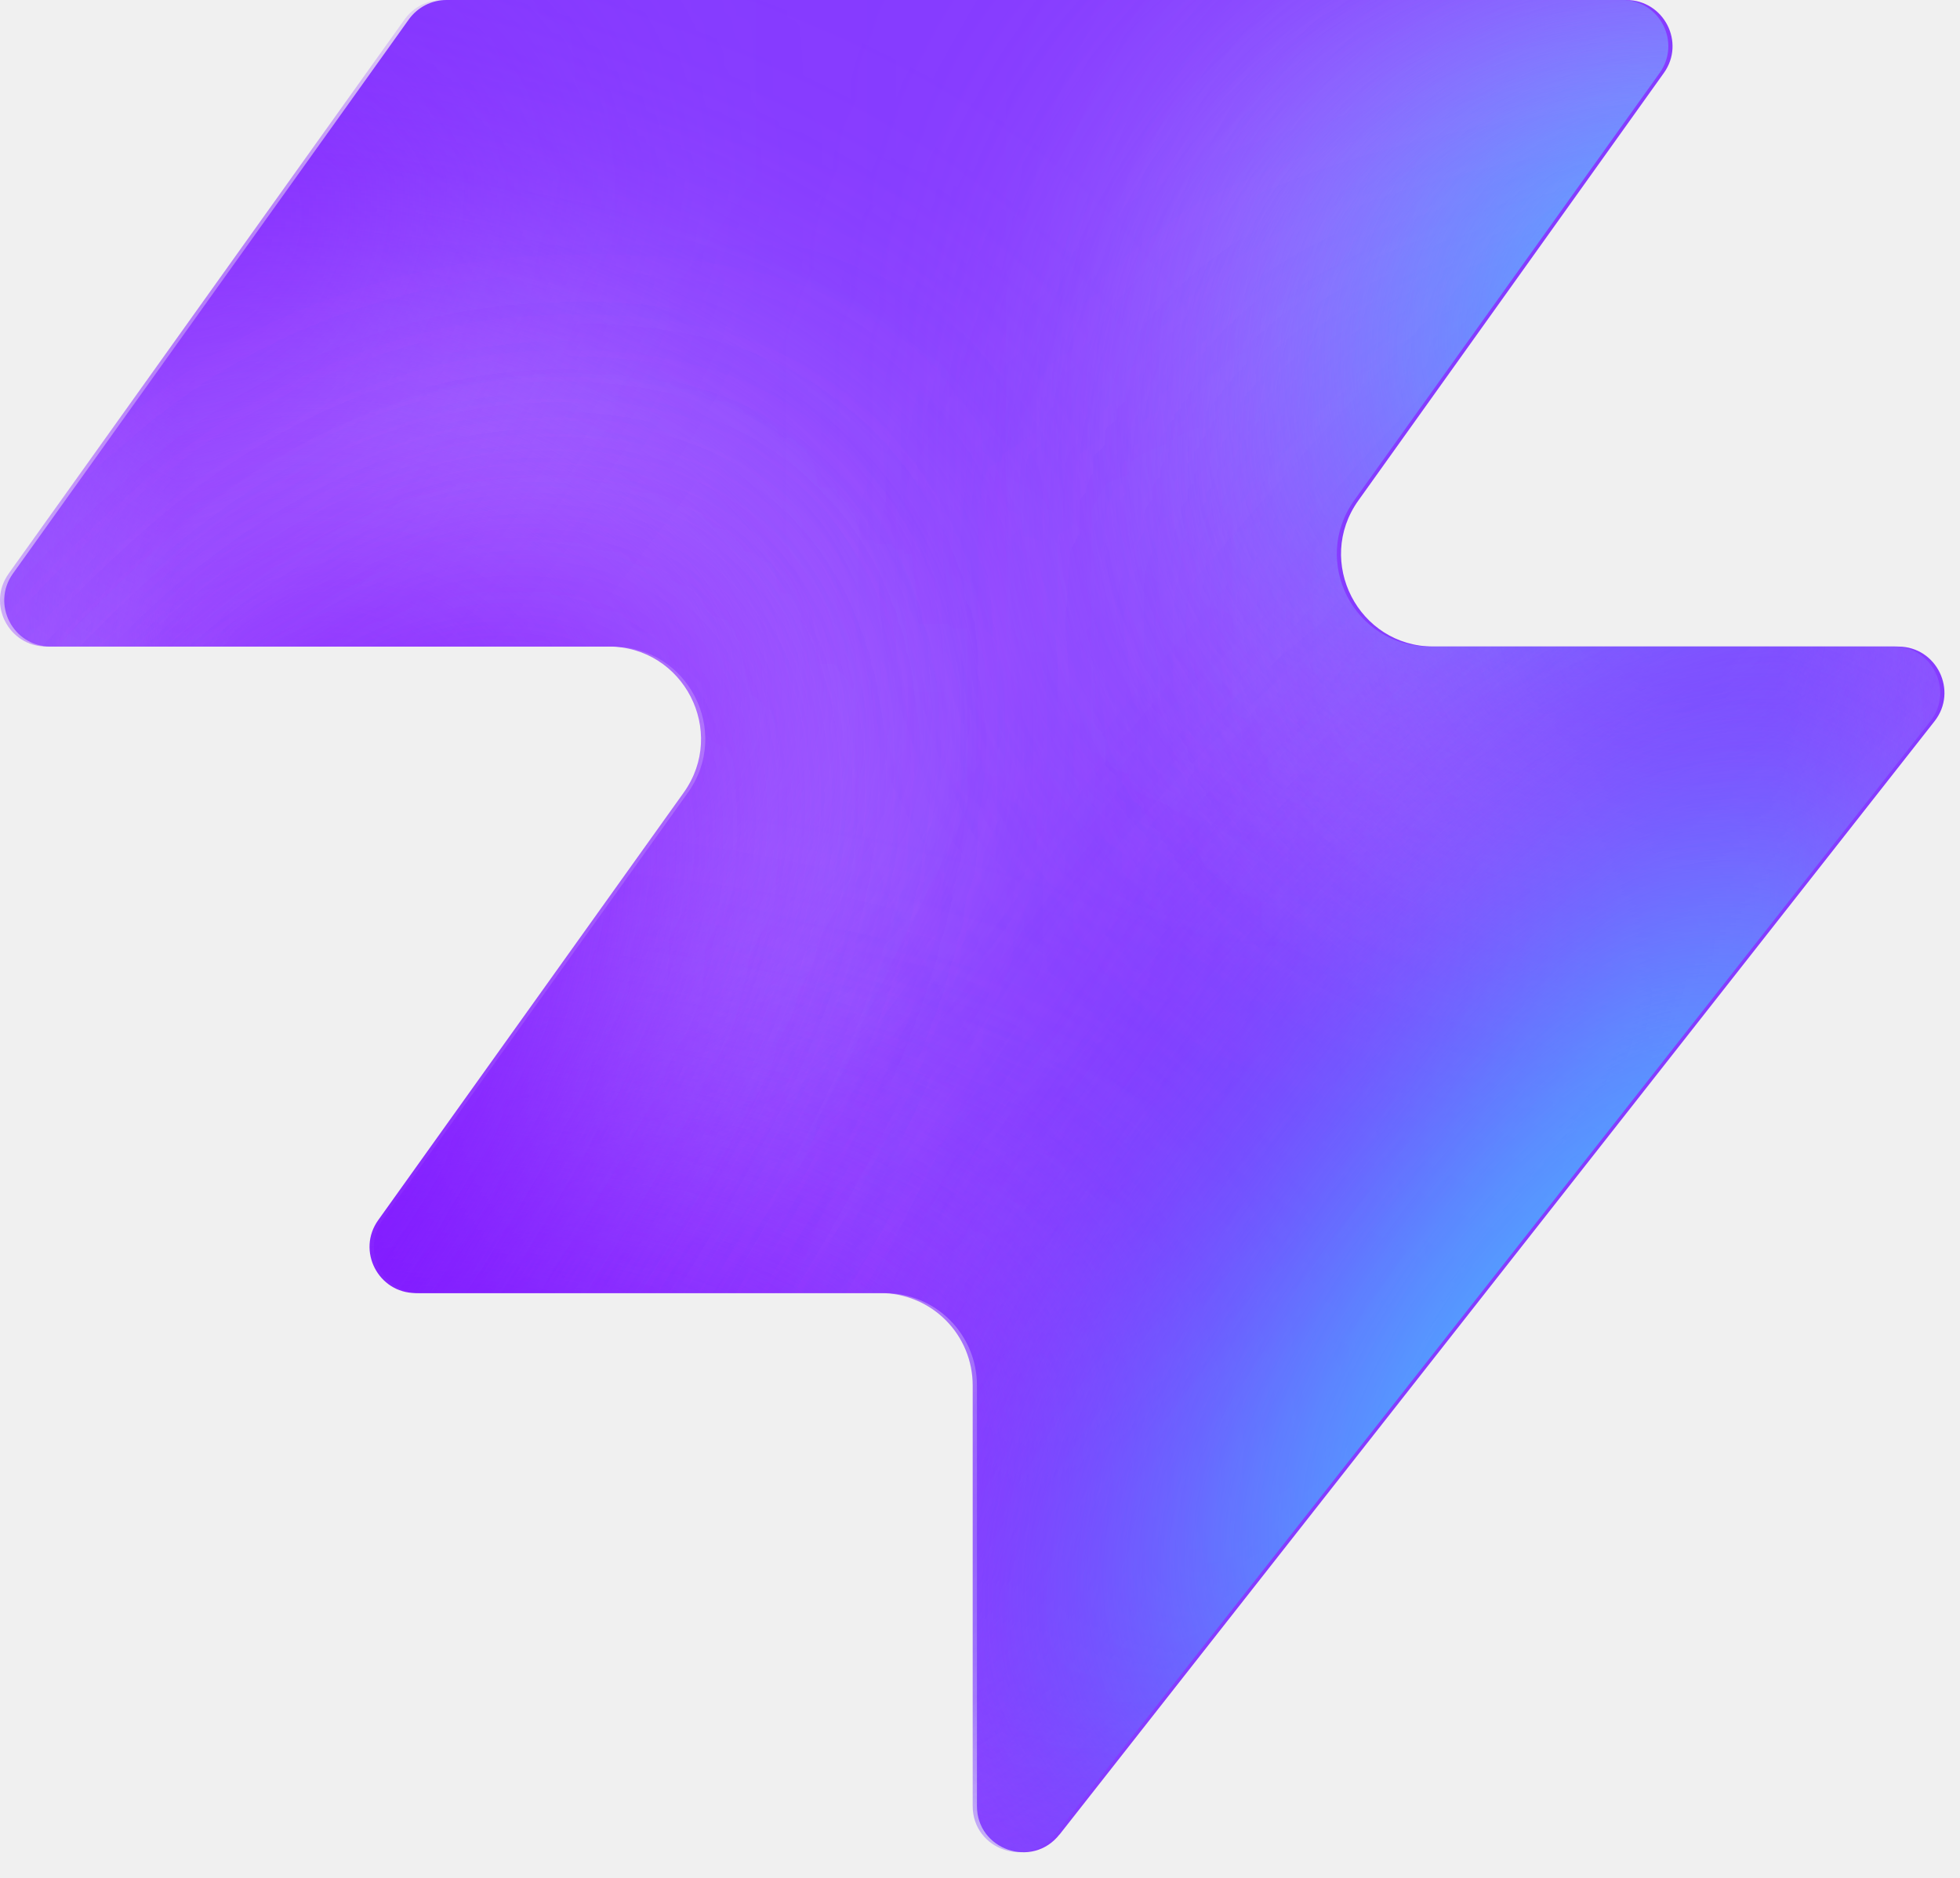
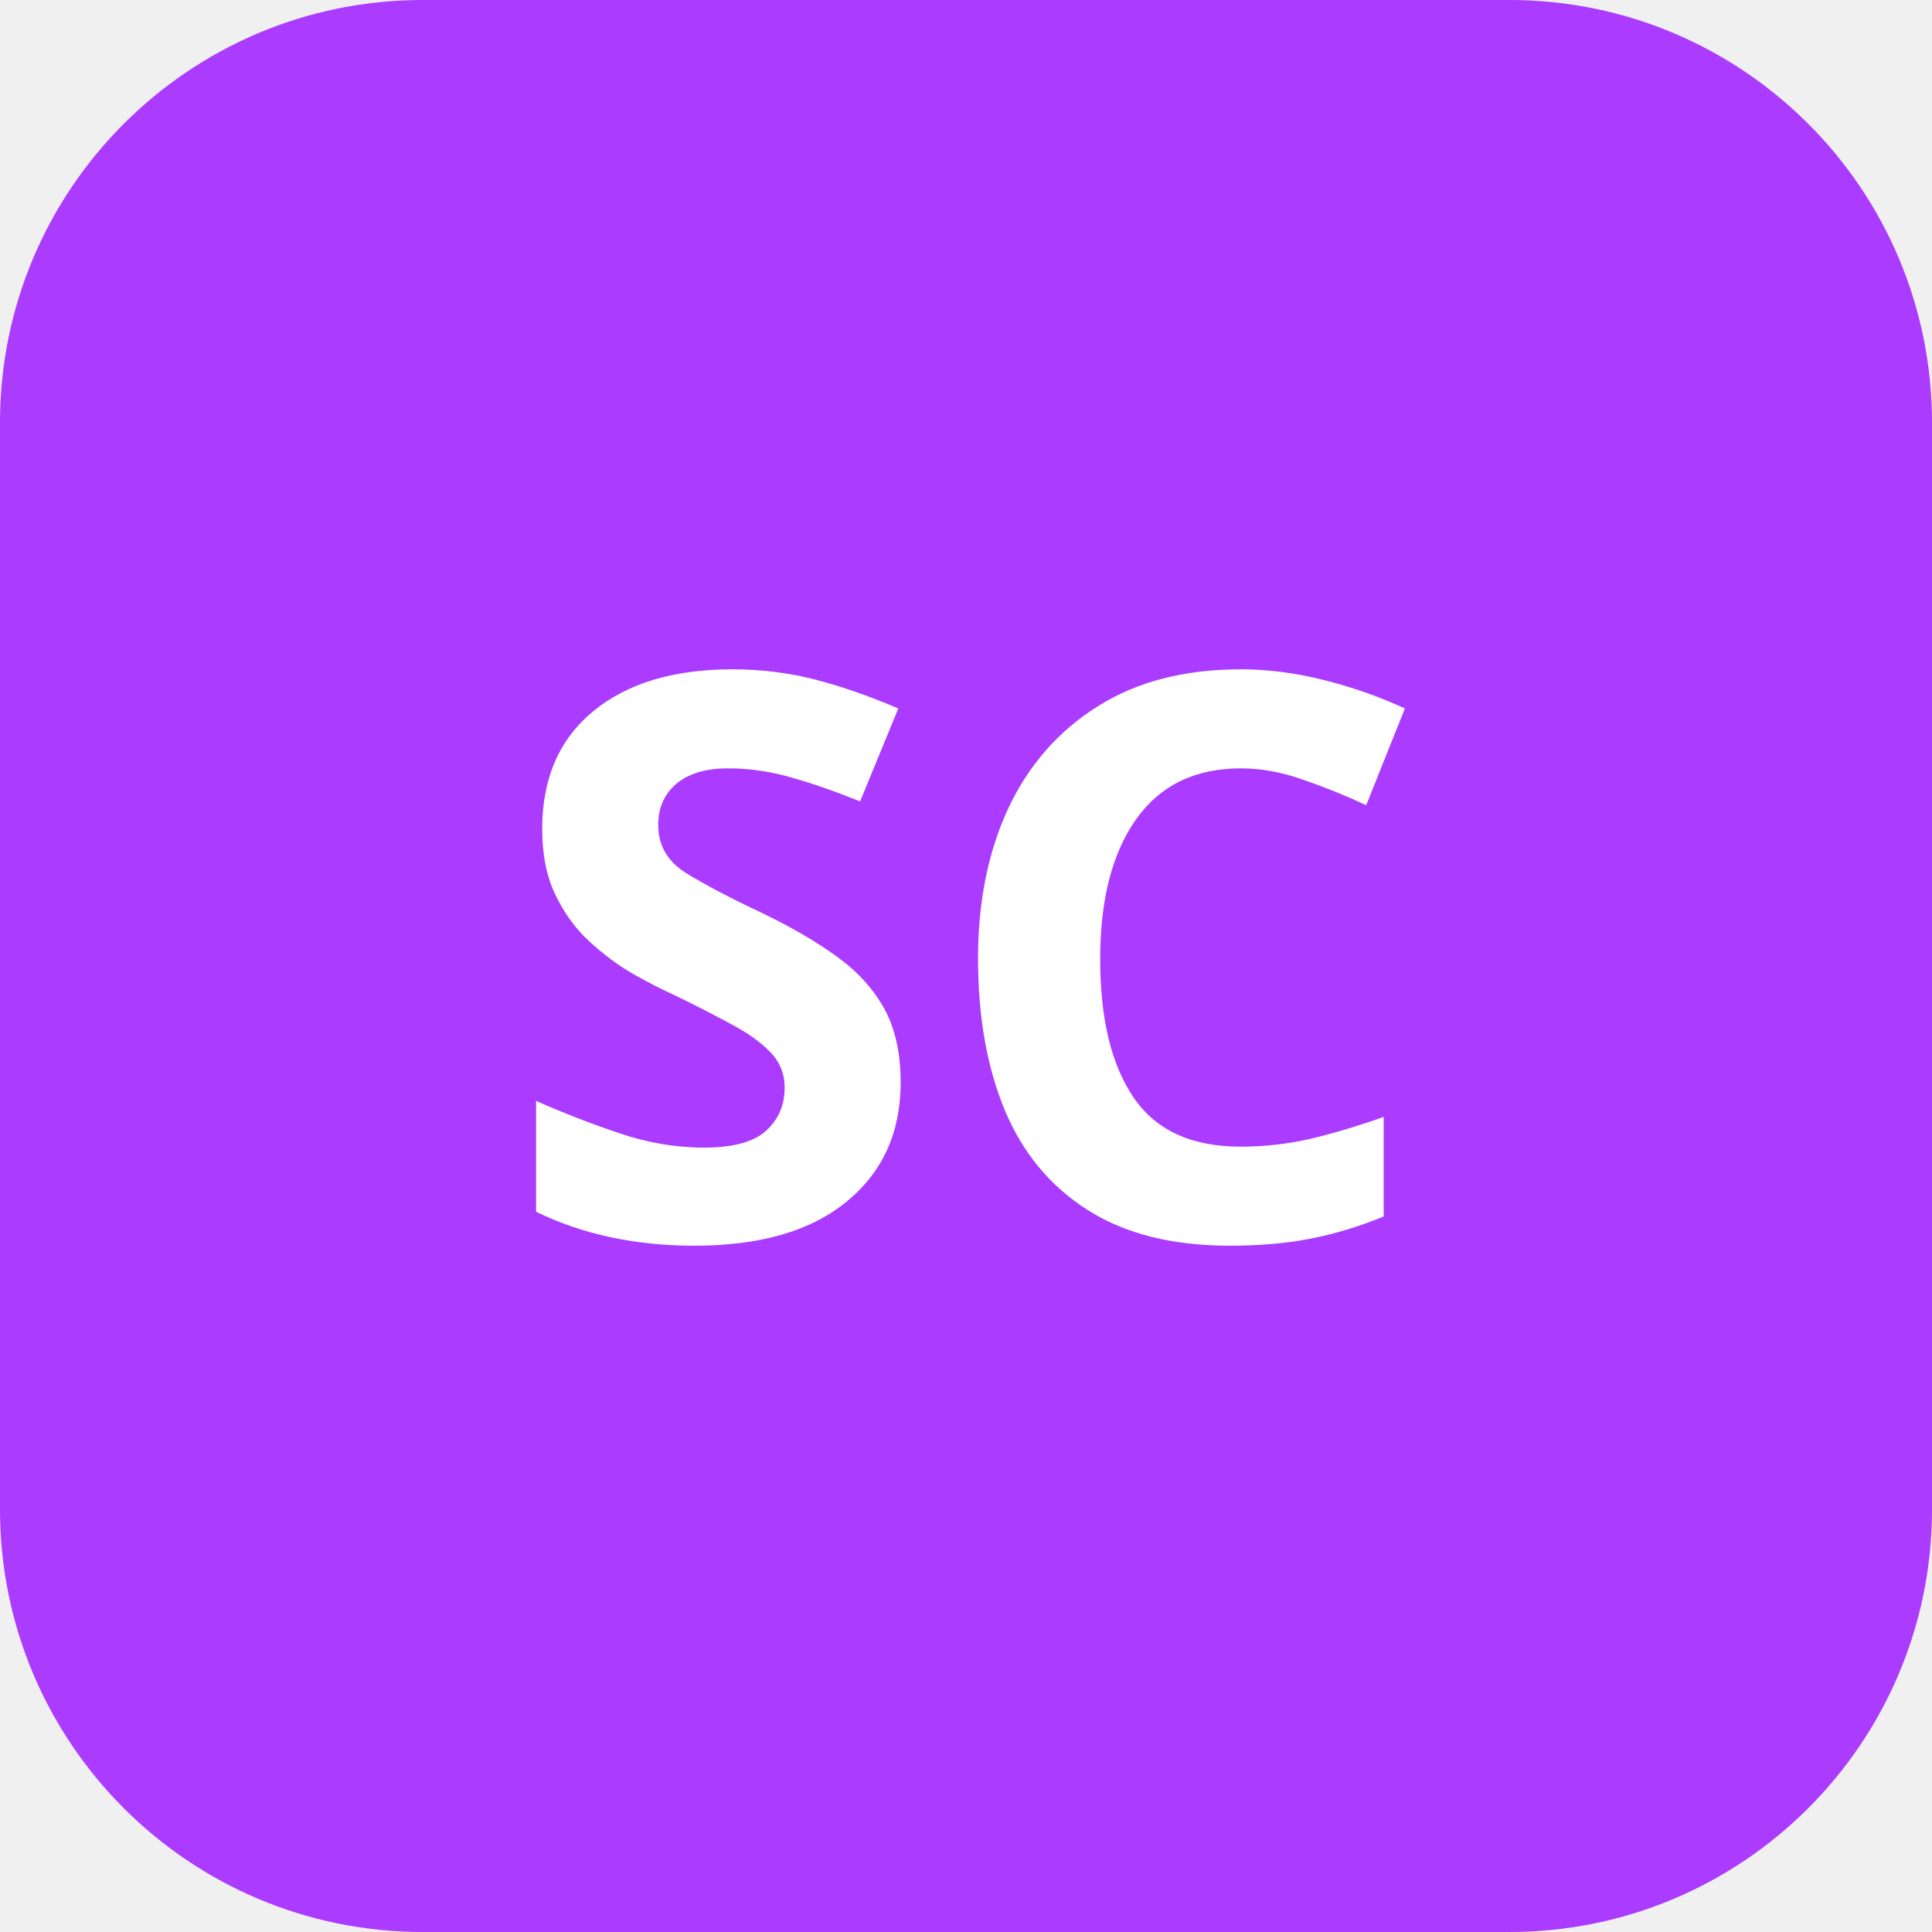
- <svg xmlns="http://www.w3.org/2000/svg" width="48" height="46" fill="none" viewBox="0 0 48 46">
-   <path fill="#863bff" d="M25.946 44.938c-.664.845-2.021.375-2.021-.698V33.937a2.26 2.26 0 0 0-2.262-2.262H10.287c-.92 0-1.456-1.04-.92-1.788l7.48-10.471c1.07-1.497 0-3.578-1.842-3.578H1.237c-.92 0-1.456-1.04-.92-1.788L10.013.474c.214-.297.556-.474.92-.474h28.894c.92 0 1.456 1.04.92 1.788l-7.48 10.471c-1.07 1.498 0 3.579 1.842 3.579h11.377c.943 0 1.473 1.088.89 1.83L25.947 44.94z" style="fill:#863bff;fill:color(display-p3 .525 .23 1);fill-opacity:1" />
-   <mask id="a" width="48" height="46" x="0" y="0" maskUnits="userSpaceOnUse" style="mask-type:alpha">
-     <path fill="#000" d="M25.842 44.938c-.664.844-2.021.375-2.021-.698V33.937a2.26 2.26 0 0 0-2.262-2.262H10.183c-.92 0-1.456-1.04-.92-1.788l7.48-10.471c1.07-1.498 0-3.579-1.842-3.579H1.133c-.92 0-1.456-1.04-.92-1.787L9.91.473c.214-.297.556-.474.92-.474h28.894c.92 0 1.456 1.04.92 1.788l-7.48 10.471c-1.07 1.498 0 3.578 1.842 3.578h11.377c.943 0 1.473 1.088.89 1.832L25.843 44.94z" style="fill:#000;fill-opacity:1" />
-   </mask>
-   <g mask="url(#a)">
-     <g filter="url(#b)">
-       <ellipse cx="5.508" cy="14.704" fill="#ede6ff" rx="5.508" ry="14.704" style="fill:#ede6ff;fill:color(display-p3 .927 .903 1);fill-opacity:1" transform="matrix(.00324 1 1 -.00324 -4.47 31.516)" />
-     </g>
-     <g filter="url(#c)">
-       <ellipse cx="10.399" cy="29.851" fill="#ede6ff" rx="10.399" ry="29.851" style="fill:#ede6ff;fill:color(display-p3 .927 .903 1);fill-opacity:1" transform="matrix(.00324 1 1 -.00324 -39.328 7.883)" />
-     </g>
-     <g filter="url(#d)">
-       <ellipse cx="5.508" cy="30.487" fill="#7e14ff" rx="5.508" ry="30.487" style="fill:#7e14ff;fill:color(display-p3 .492 .077 1);fill-opacity:1" transform="rotate(89.814 -25.913 -14.639)scale(1 -1)" />
-     </g>
-     <g filter="url(#e)">
-       <ellipse cx="5.508" cy="30.599" fill="#7e14ff" rx="5.508" ry="30.599" style="fill:#7e14ff;fill:color(display-p3 .492 .077 1);fill-opacity:1" transform="rotate(89.814 -32.644 -3.334)scale(1 -1)" />
-     </g>
-     <g filter="url(#f)">
-       <ellipse cx="5.508" cy="30.599" fill="#7e14ff" rx="5.508" ry="30.599" style="fill:#7e14ff;fill:color(display-p3 .492 .077 1);fill-opacity:1" transform="matrix(.00324 1 1 -.00324 -34.34 30.47)" />
-     </g>
-     <g filter="url(#g)">
-       <ellipse cx="14.072" cy="22.078" fill="#ede6ff" rx="14.072" ry="22.078" style="fill:#ede6ff;fill:color(display-p3 .927 .903 1);fill-opacity:1" transform="rotate(93.35 24.506 48.493)scale(-1 1)" />
-     </g>
-     <g filter="url(#h)">
-       <ellipse cx="3.47" cy="21.501" fill="#7e14ff" rx="3.47" ry="21.501" style="fill:#7e14ff;fill:color(display-p3 .492 .077 1);fill-opacity:1" transform="rotate(89.009 28.708 47.59)scale(-1 1)" />
-     </g>
-     <g filter="url(#i)">
-       <ellipse cx="3.47" cy="21.501" fill="#7e14ff" rx="3.47" ry="21.501" style="fill:#7e14ff;fill:color(display-p3 .492 .077 1);fill-opacity:1" transform="rotate(89.009 28.708 47.59)scale(-1 1)" />
-     </g>
-     <g filter="url(#j)">
-       <ellipse cx=".387" cy="8.972" fill="#7e14ff" rx="4.407" ry="29.108" style="fill:#7e14ff;fill:color(display-p3 .492 .077 1);fill-opacity:1" transform="rotate(39.51 .387 8.972)" />
-     </g>
-     <g filter="url(#k)">
-       <ellipse cx="47.523" cy="-6.092" fill="#7e14ff" rx="4.407" ry="29.108" style="fill:#7e14ff;fill:color(display-p3 .492 .077 1);fill-opacity:1" transform="rotate(37.892 47.523 -6.092)" />
-     </g>
-     <g filter="url(#l)">
-       <ellipse cx="41.412" cy="6.333" fill="#47bfff" rx="5.971" ry="9.665" style="fill:#47bfff;fill:color(display-p3 .28 .748 1);fill-opacity:1" transform="rotate(37.892 41.412 6.333)" />
-     </g>
-     <g filter="url(#m)">
-       <ellipse cx="-1.879" cy="38.332" fill="#7e14ff" rx="4.407" ry="29.108" style="fill:#7e14ff;fill:color(display-p3 .492 .077 1);fill-opacity:1" transform="rotate(37.892 -1.88 38.332)" />
-     </g>
-     <g filter="url(#n)">
-       <ellipse cx="-1.879" cy="38.332" fill="#7e14ff" rx="4.407" ry="29.108" style="fill:#7e14ff;fill:color(display-p3 .492 .077 1);fill-opacity:1" transform="rotate(37.892 -1.88 38.332)" />
-     </g>
-     <g filter="url(#o)">
-       <ellipse cx="35.651" cy="29.907" fill="#7e14ff" rx="4.407" ry="29.108" style="fill:#7e14ff;fill:color(display-p3 .492 .077 1);fill-opacity:1" transform="rotate(37.892 35.651 29.907)" />
-     </g>
-     <g filter="url(#p)">
-       <ellipse cx="38.418" cy="32.4" fill="#47bfff" rx="5.971" ry="15.297" style="fill:#47bfff;fill:color(display-p3 .28 .748 1);fill-opacity:1" transform="rotate(37.892 38.418 32.4)" />
-     </g>
-   </g>
-   <defs>
-     <filter id="b" width="60.045" height="41.654" x="-19.77" y="16.149" color-interpolation-filters="sRGB" filterUnits="userSpaceOnUse">
-       <feFlood flood-opacity="0" result="BackgroundImageFix" />
-       <feBlend in="SourceGraphic" in2="BackgroundImageFix" result="shape" />
-       <feGaussianBlur result="effect1_foregroundBlur_2002_17158" stdDeviation="7.659" />
-     </filter>
-     <filter id="c" width="90.34" height="51.437" x="-54.613" y="-7.533" color-interpolation-filters="sRGB" filterUnits="userSpaceOnUse">
-       <feFlood flood-opacity="0" result="BackgroundImageFix" />
-       <feBlend in="SourceGraphic" in2="BackgroundImageFix" result="shape" />
-       <feGaussianBlur result="effect1_foregroundBlur_2002_17158" stdDeviation="7.659" />
-     </filter>
-     <filter id="d" width="79.355" height="29.4" x="-49.64" y="2.03" color-interpolation-filters="sRGB" filterUnits="userSpaceOnUse">
-       <feFlood flood-opacity="0" result="BackgroundImageFix" />
-       <feBlend in="SourceGraphic" in2="BackgroundImageFix" result="shape" />
-       <feGaussianBlur result="effect1_foregroundBlur_2002_17158" stdDeviation="4.596" />
-     </filter>
-     <filter id="e" width="79.579" height="29.4" x="-45.045" y="20.029" color-interpolation-filters="sRGB" filterUnits="userSpaceOnUse">
-       <feFlood flood-opacity="0" result="BackgroundImageFix" />
-       <feBlend in="SourceGraphic" in2="BackgroundImageFix" result="shape" />
-       <feGaussianBlur result="effect1_foregroundBlur_2002_17158" stdDeviation="4.596" />
-     </filter>
-     <filter id="f" width="79.579" height="29.4" x="-43.513" y="21.178" color-interpolation-filters="sRGB" filterUnits="userSpaceOnUse">
-       <feFlood flood-opacity="0" result="BackgroundImageFix" />
-       <feBlend in="SourceGraphic" in2="BackgroundImageFix" result="shape" />
-       <feGaussianBlur result="effect1_foregroundBlur_2002_17158" stdDeviation="4.596" />
-     </filter>
-     <filter id="g" width="74.749" height="58.852" x="15.756" y="-17.901" color-interpolation-filters="sRGB" filterUnits="userSpaceOnUse">
-       <feFlood flood-opacity="0" result="BackgroundImageFix" />
-       <feBlend in="SourceGraphic" in2="BackgroundImageFix" result="shape" />
-       <feGaussianBlur result="effect1_foregroundBlur_2002_17158" stdDeviation="7.659" />
-     </filter>
-     <filter id="h" width="61.377" height="25.362" x="23.548" y="2.284" color-interpolation-filters="sRGB" filterUnits="userSpaceOnUse">
-       <feFlood flood-opacity="0" result="BackgroundImageFix" />
-       <feBlend in="SourceGraphic" in2="BackgroundImageFix" result="shape" />
-       <feGaussianBlur result="effect1_foregroundBlur_2002_17158" stdDeviation="4.596" />
-     </filter>
-     <filter id="i" width="61.377" height="25.362" x="23.548" y="2.284" color-interpolation-filters="sRGB" filterUnits="userSpaceOnUse">
-       <feFlood flood-opacity="0" result="BackgroundImageFix" />
-       <feBlend in="SourceGraphic" in2="BackgroundImageFix" result="shape" />
-       <feGaussianBlur result="effect1_foregroundBlur_2002_17158" stdDeviation="4.596" />
-     </filter>
-     <filter id="j" width="56.045" height="63.649" x="-27.636" y="-22.853" color-interpolation-filters="sRGB" filterUnits="userSpaceOnUse">
-       <feFlood flood-opacity="0" result="BackgroundImageFix" />
-       <feBlend in="SourceGraphic" in2="BackgroundImageFix" result="shape" />
-       <feGaussianBlur result="effect1_foregroundBlur_2002_17158" stdDeviation="4.596" />
-     </filter>
-     <filter id="k" width="54.814" height="64.646" x="20.116" y="-38.415" color-interpolation-filters="sRGB" filterUnits="userSpaceOnUse">
-       <feFlood flood-opacity="0" result="BackgroundImageFix" />
-       <feBlend in="SourceGraphic" in2="BackgroundImageFix" result="shape" />
-       <feGaussianBlur result="effect1_foregroundBlur_2002_17158" stdDeviation="4.596" />
-     </filter>
-     <filter id="l" width="33.541" height="35.313" x="24.641" y="-11.323" color-interpolation-filters="sRGB" filterUnits="userSpaceOnUse">
-       <feFlood flood-opacity="0" result="BackgroundImageFix" />
-       <feBlend in="SourceGraphic" in2="BackgroundImageFix" result="shape" />
-       <feGaussianBlur result="effect1_foregroundBlur_2002_17158" stdDeviation="4.596" />
-     </filter>
-     <filter id="m" width="54.814" height="64.646" x="-29.286" y="6.009" color-interpolation-filters="sRGB" filterUnits="userSpaceOnUse">
-       <feFlood flood-opacity="0" result="BackgroundImageFix" />
-       <feBlend in="SourceGraphic" in2="BackgroundImageFix" result="shape" />
-       <feGaussianBlur result="effect1_foregroundBlur_2002_17158" stdDeviation="4.596" />
-     </filter>
-     <filter id="n" width="54.814" height="64.646" x="-29.286" y="6.009" color-interpolation-filters="sRGB" filterUnits="userSpaceOnUse">
-       <feFlood flood-opacity="0" result="BackgroundImageFix" />
-       <feBlend in="SourceGraphic" in2="BackgroundImageFix" result="shape" />
-       <feGaussianBlur result="effect1_foregroundBlur_2002_17158" stdDeviation="4.596" />
-     </filter>
-     <filter id="o" width="54.814" height="64.646" x="8.244" y="-2.416" color-interpolation-filters="sRGB" filterUnits="userSpaceOnUse">
-       <feFlood flood-opacity="0" result="BackgroundImageFix" />
-       <feBlend in="SourceGraphic" in2="BackgroundImageFix" result="shape" />
-       <feGaussianBlur result="effect1_foregroundBlur_2002_17158" stdDeviation="4.596" />
-     </filter>
-     <filter id="p" width="39.409" height="43.623" x="18.713" y="10.588" color-interpolation-filters="sRGB" filterUnits="userSpaceOnUse">
-       <feFlood flood-opacity="0" result="BackgroundImageFix" />
-       <feBlend in="SourceGraphic" in2="BackgroundImageFix" result="shape" />
-       <feGaussianBlur result="effect1_foregroundBlur_2002_17158" stdDeviation="4.596" />
-     </filter>
-   </defs>
+ <svg xmlns="http://www.w3.org/2000/svg" viewBox="0 0 64 64">
+   <rect width="64" height="64" rx="14" fill="#aa3bff" />
+   <text x="32" y="41" font-family="system-ui, Segoe UI, sans-serif" font-size="26" font-weight="600" text-anchor="middle" fill="#fff">SC</text>
</svg>
